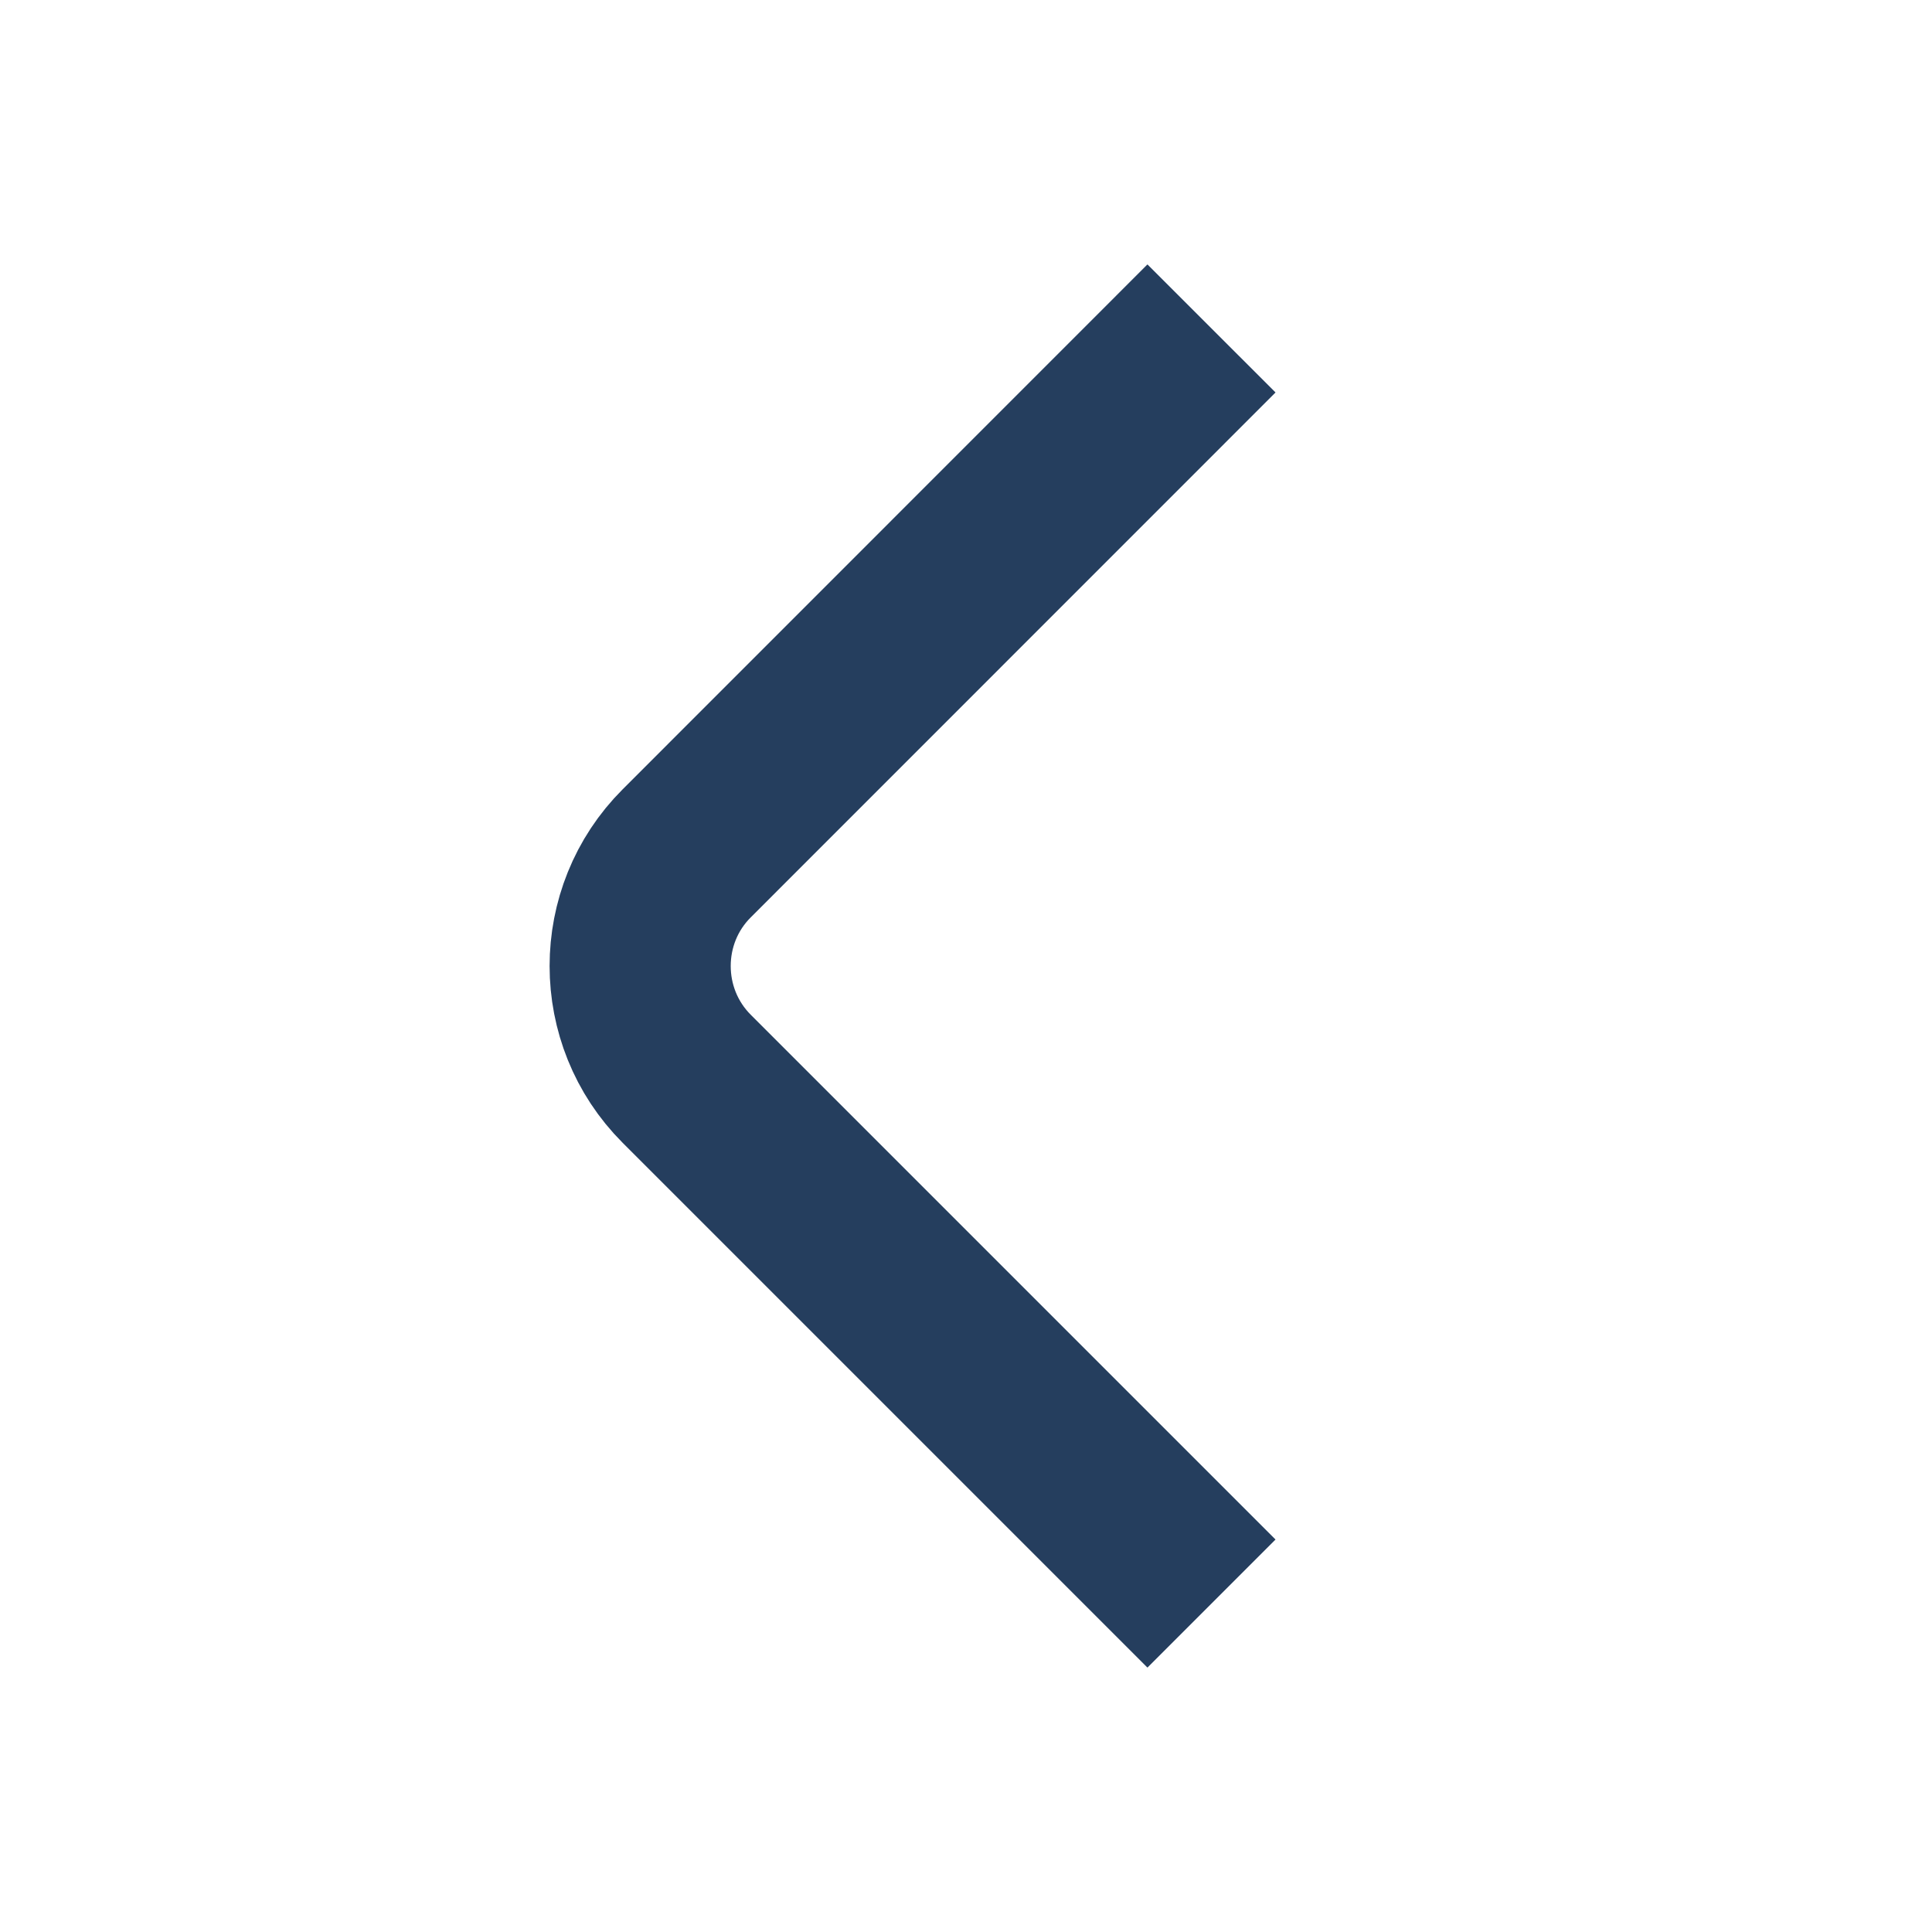
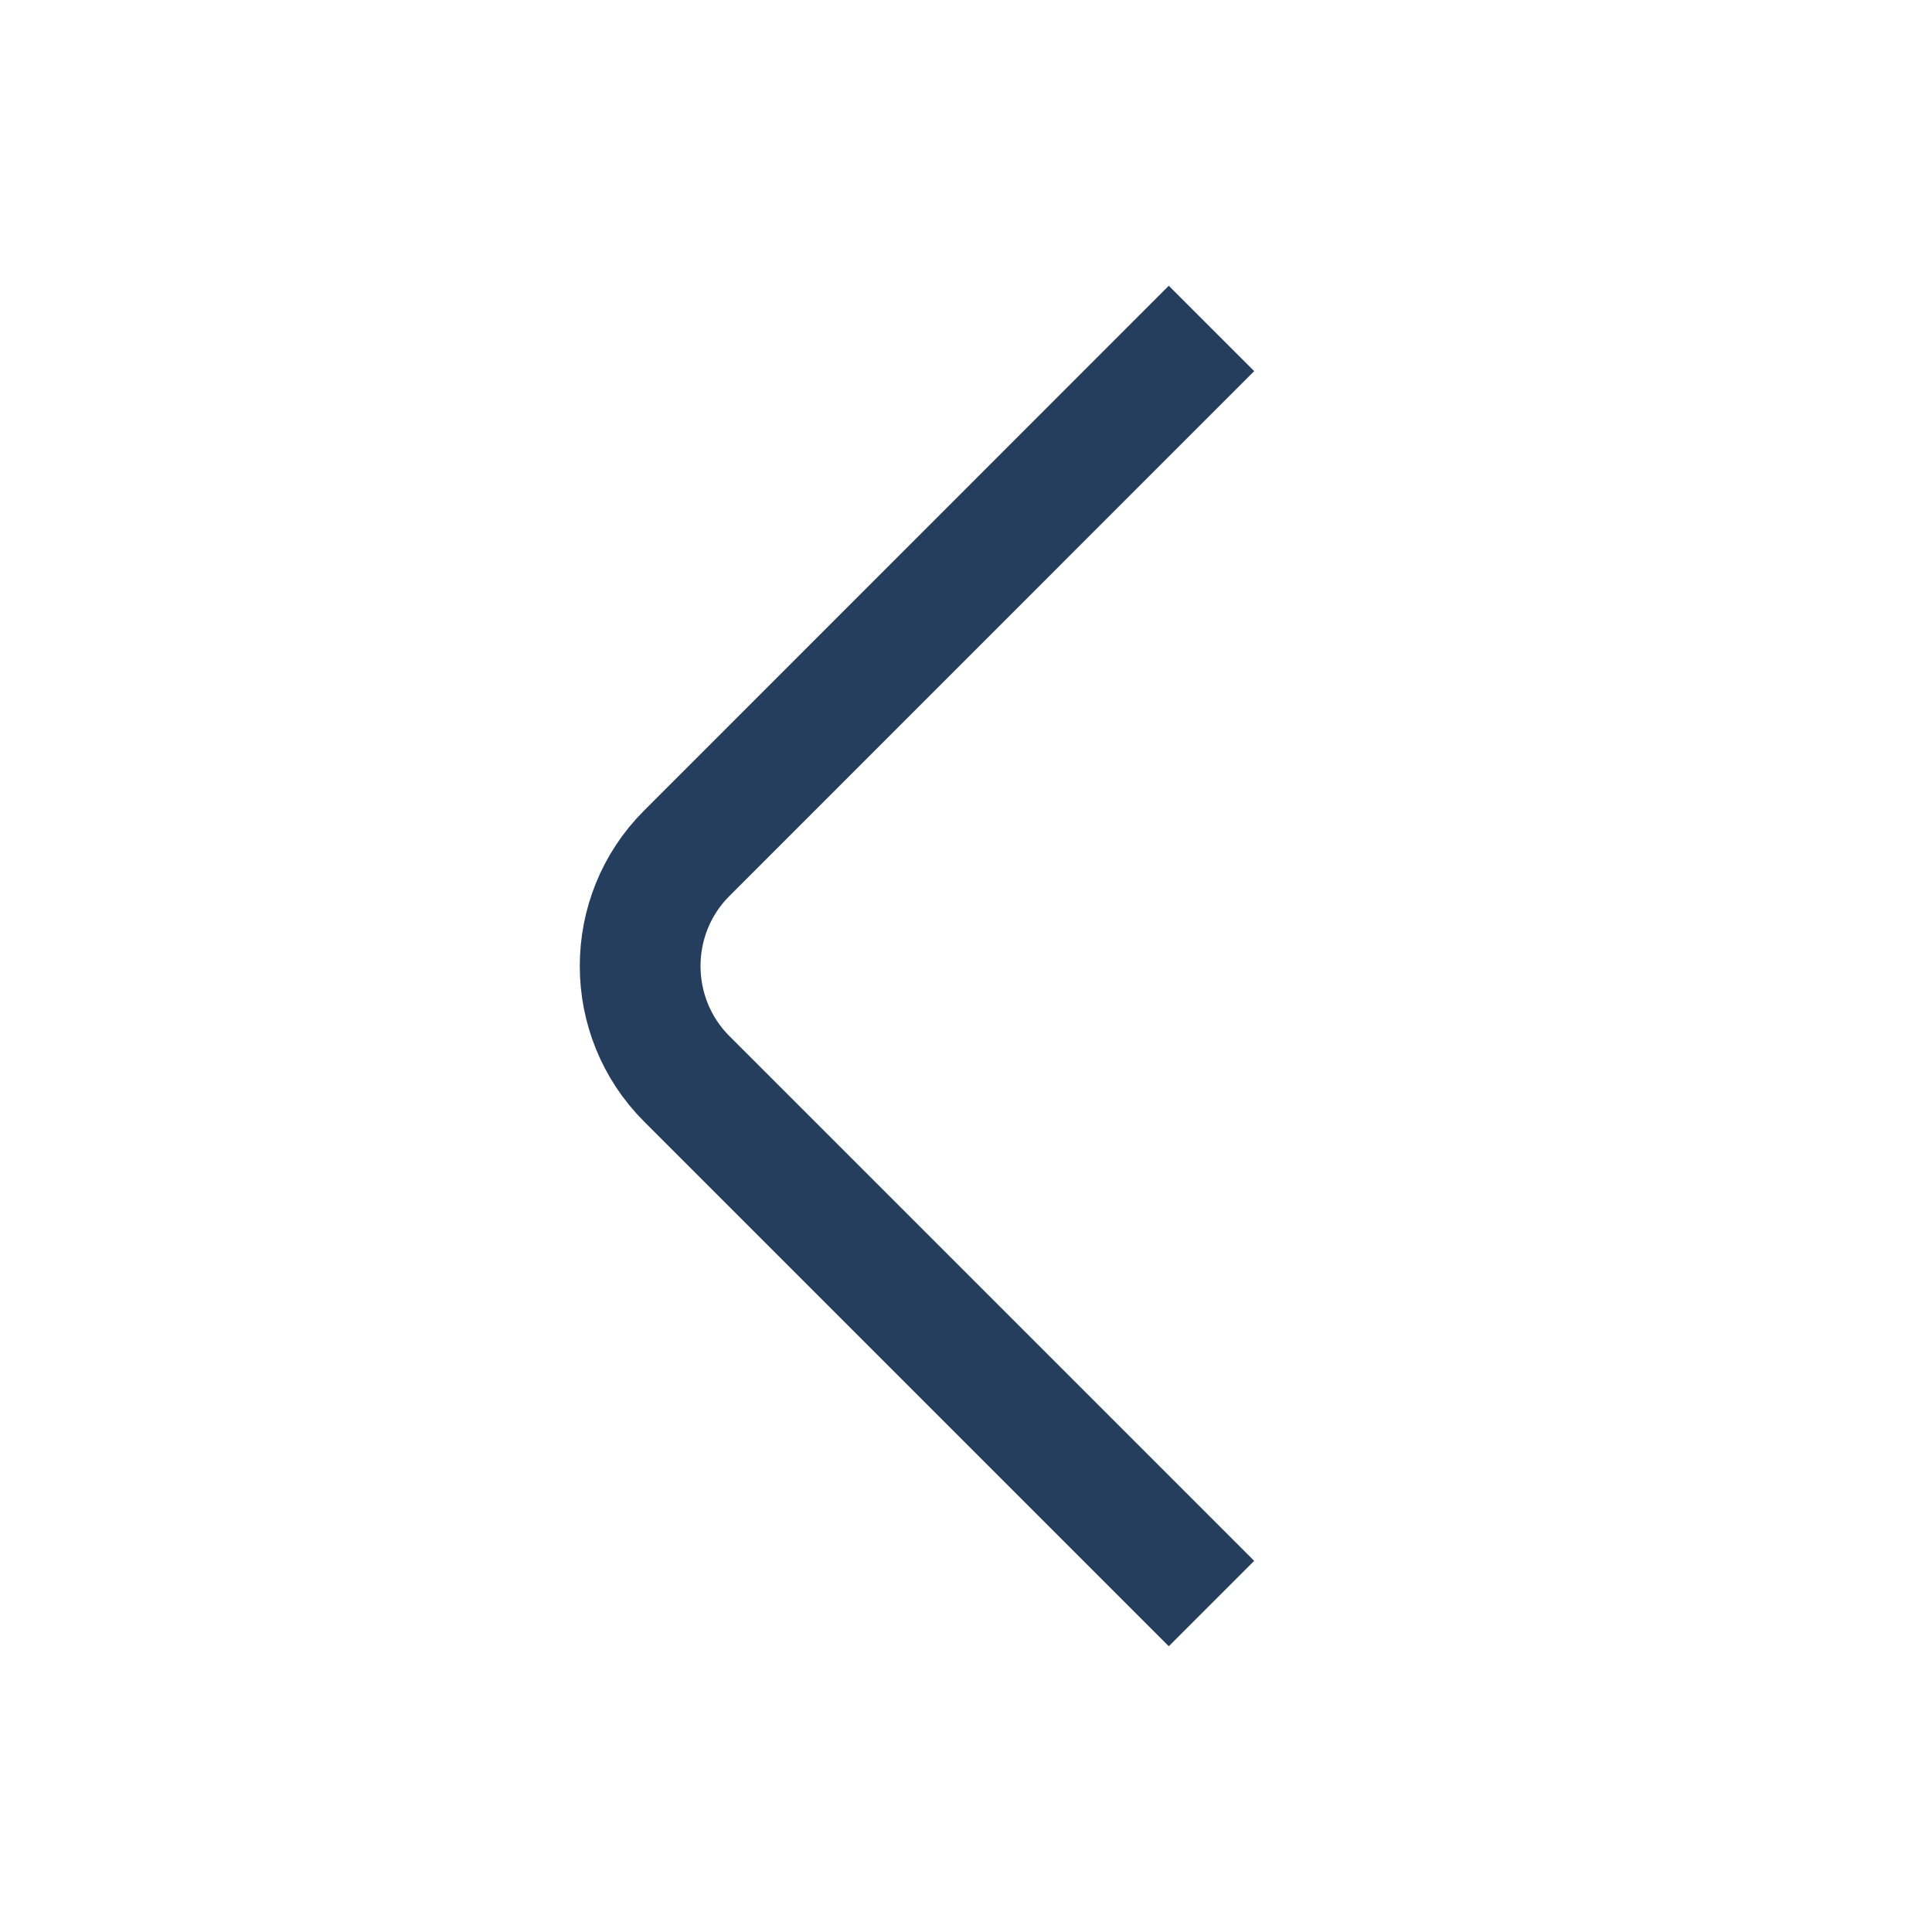
<svg xmlns="http://www.w3.org/2000/svg" width="16" height="16" viewBox="0 0 16 16" fill="none">
-   <path d="M10.033 13.28L5.687 8.934C5.173 8.42 5.173 7.58 5.687 7.067L10.033 2.72" stroke="#253E5E" stroke-width="1.5" stroke-miterlimit="10" strokeLinecap="round" stroke-linejoin="round" />
+   <path d="M10.033 13.28L5.687 8.934C5.173 8.42 5.173 7.58 5.687 7.067L10.033 2.72" stroke="#253E5E" strokeWidth="1.5" strokeMiterlimit="10" strokeLinecap="round" strokeLinejoin="round" />
</svg>
